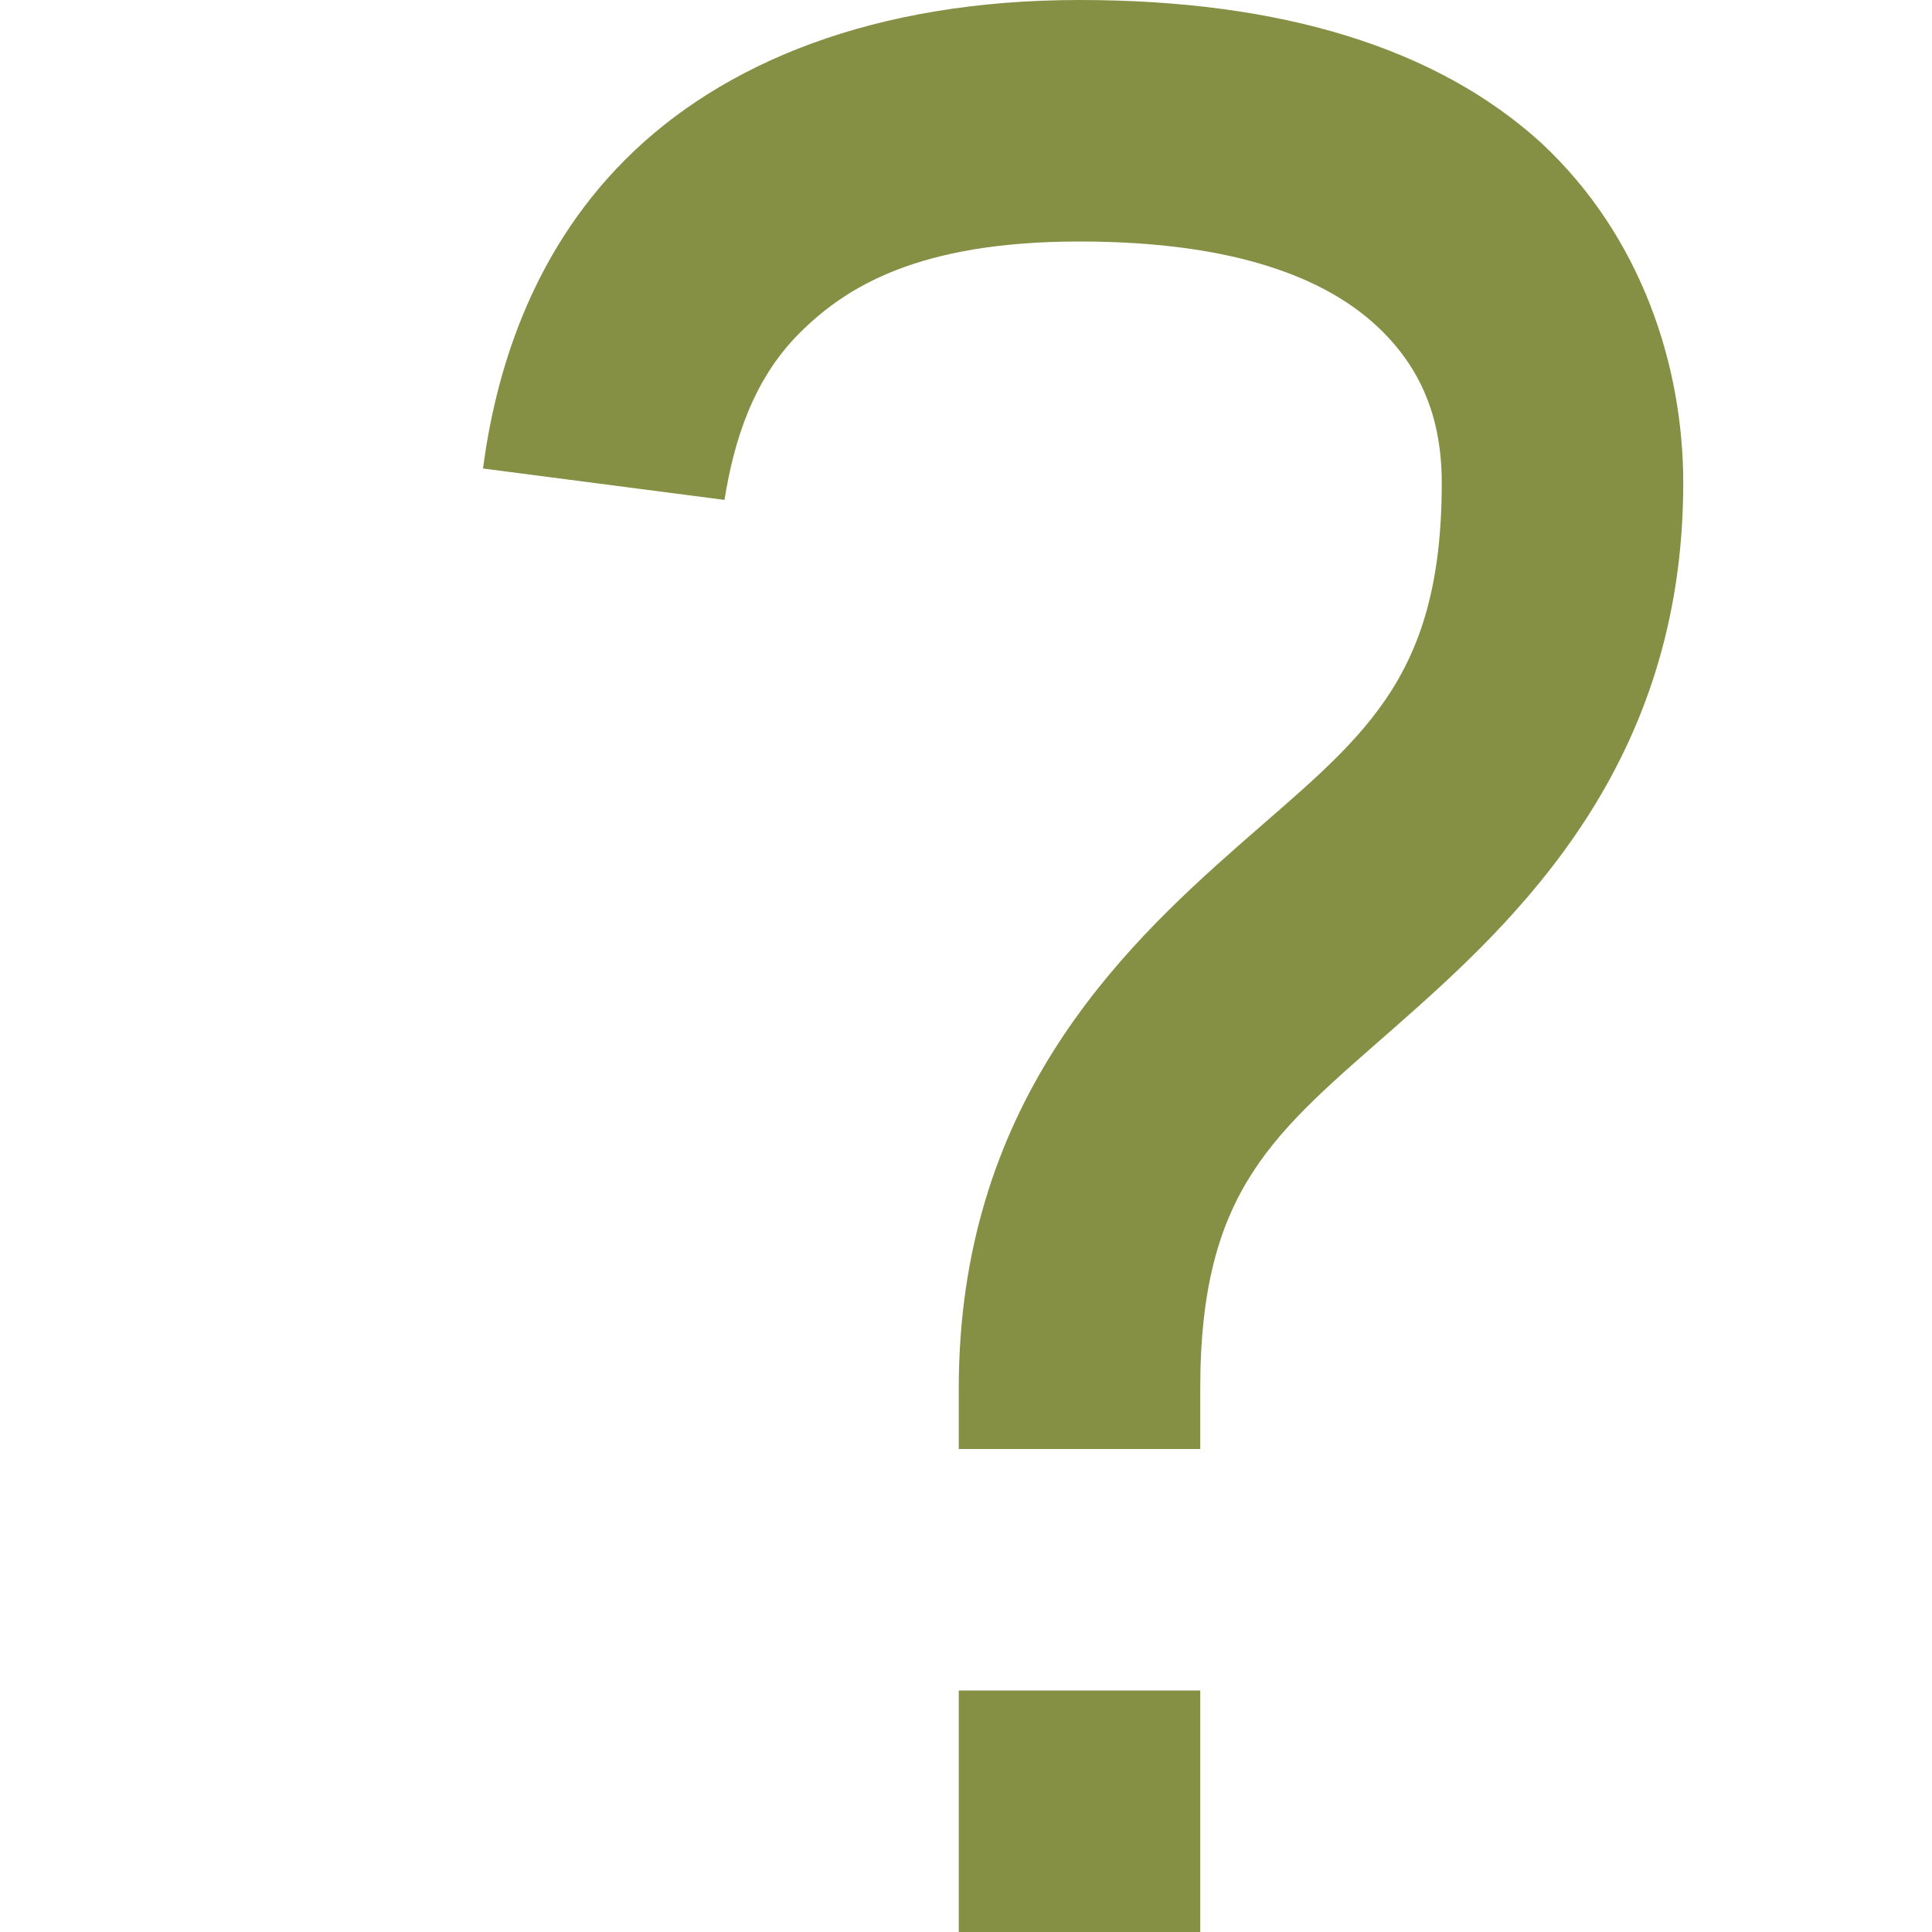
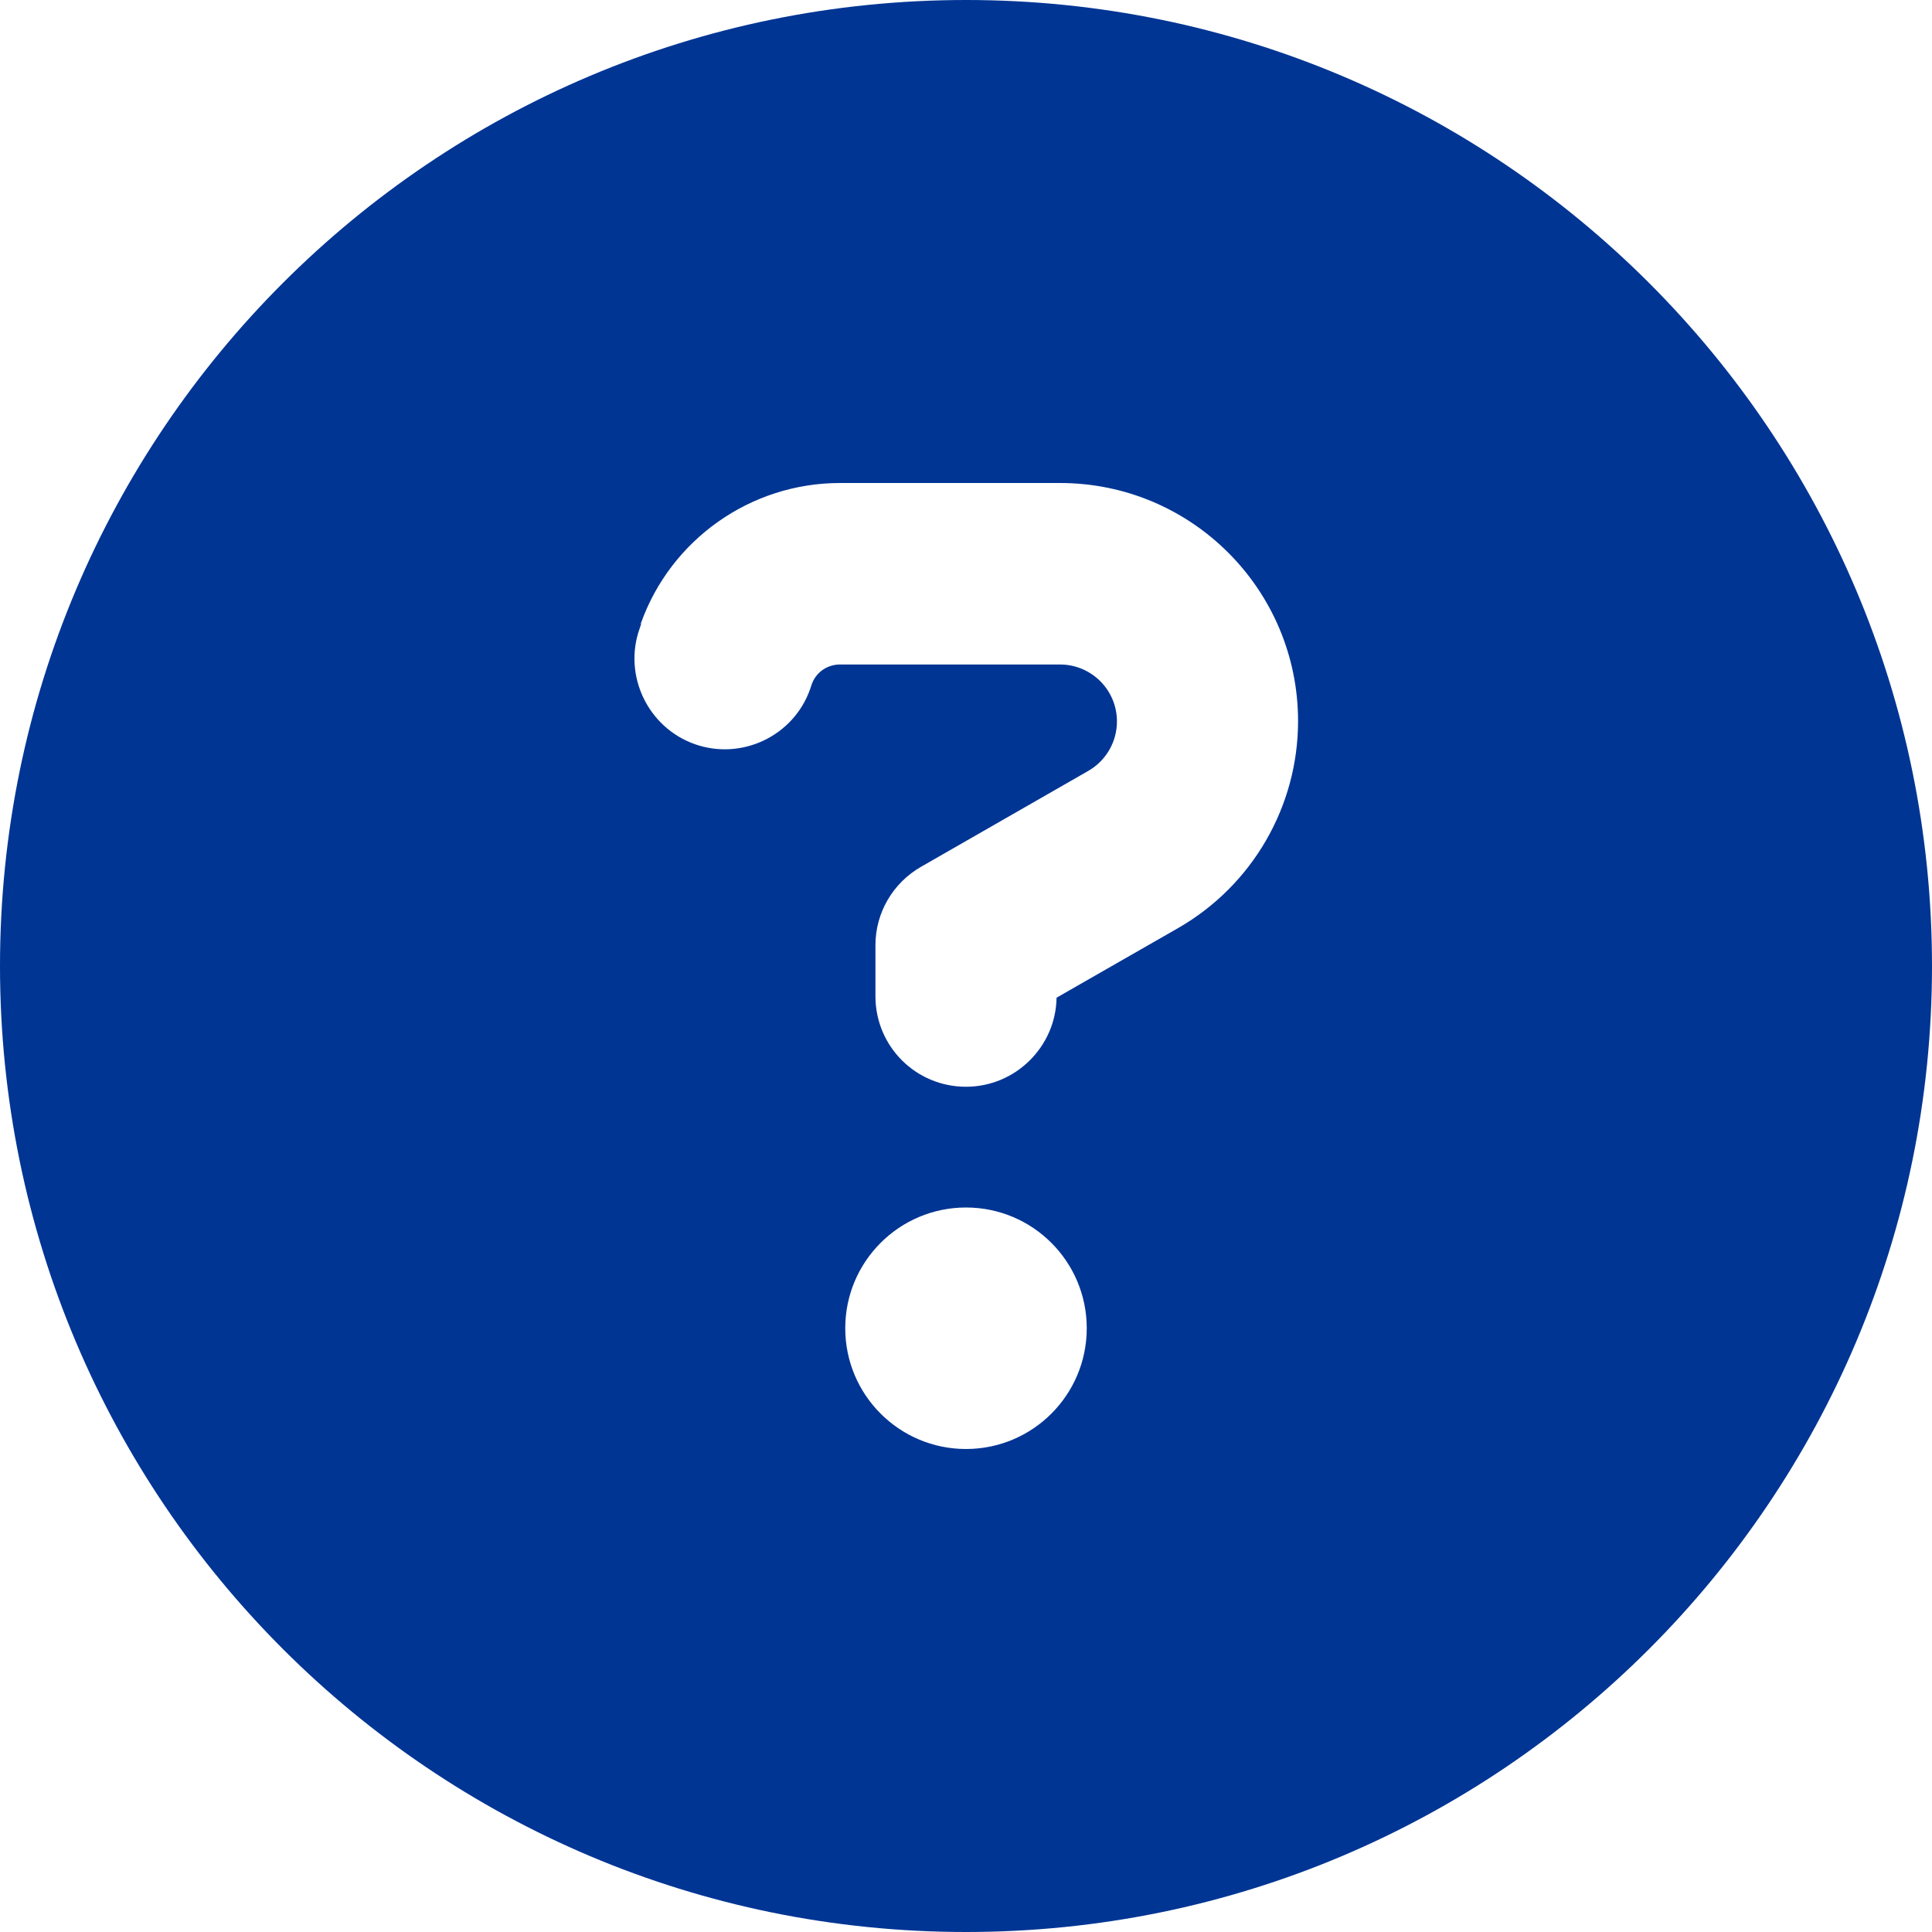
- <svg xmlns="http://www.w3.org/2000/svg" width="8" height="8" viewBox="0 0 8 8">
-   <path d="M2.47 0c-.85 0-1.48.26-1.88.66-.4.4-.54.9-.59 1.28l1 .13c.04-.25.12-.5.31-.69.19-.19.49-.38 1.16-.38.66 0 1.02.16 1.22.34.2.18.28.4.28.66 0 .83-.34 1.06-.84 1.5-.5.44-1.16 1.08-1.16 2.25v.25h1v-.25c0-.83.31-1.06.81-1.5.5-.44 1.19-1.08 1.19-2.25 0-.48-.17-1.02-.59-1.41-.43-.39-1.07-.59-1.91-.59zm-.5 7v1h1v-1h-1z" transform="translate(2)" style="fill:#859044;fill-opacity:1" />
+ <svg xmlns="http://www.w3.org/2000/svg" viewBox="0 0 512 512" fill="#003594">
+   <path d="M256 512A256 256 0 1 0 256 0a256 256 0 1 0 0 512zM169.8 165.3c7.9-22.3 29.1-37.3 52.8-37.3l58.3 0c34.9 0 63.1 28.3 63.1 63.1c0 22.6-12.1 43.5-31.7 54.8L280 264.4c-.2 13-10.9 23.6-24 23.6c-13.3 0-24-10.7-24-24l0-13.5c0-8.6 4.6-16.5 12.1-20.8l44.3-25.4c4.7-2.7 7.6-7.7 7.6-13.1c0-8.4-6.8-15.1-15.1-15.1l-58.3 0c-3.4 0-6.4 2.1-7.5 5.3l-.4 1.2c-4.4 12.5-18.2 19-30.6 14.6s-19-18.2-14.6-30.6l.4-1.2zM224 352a32 32 0 1 1 64 0 32 32 0 1 1 -64 0z" />
</svg>
